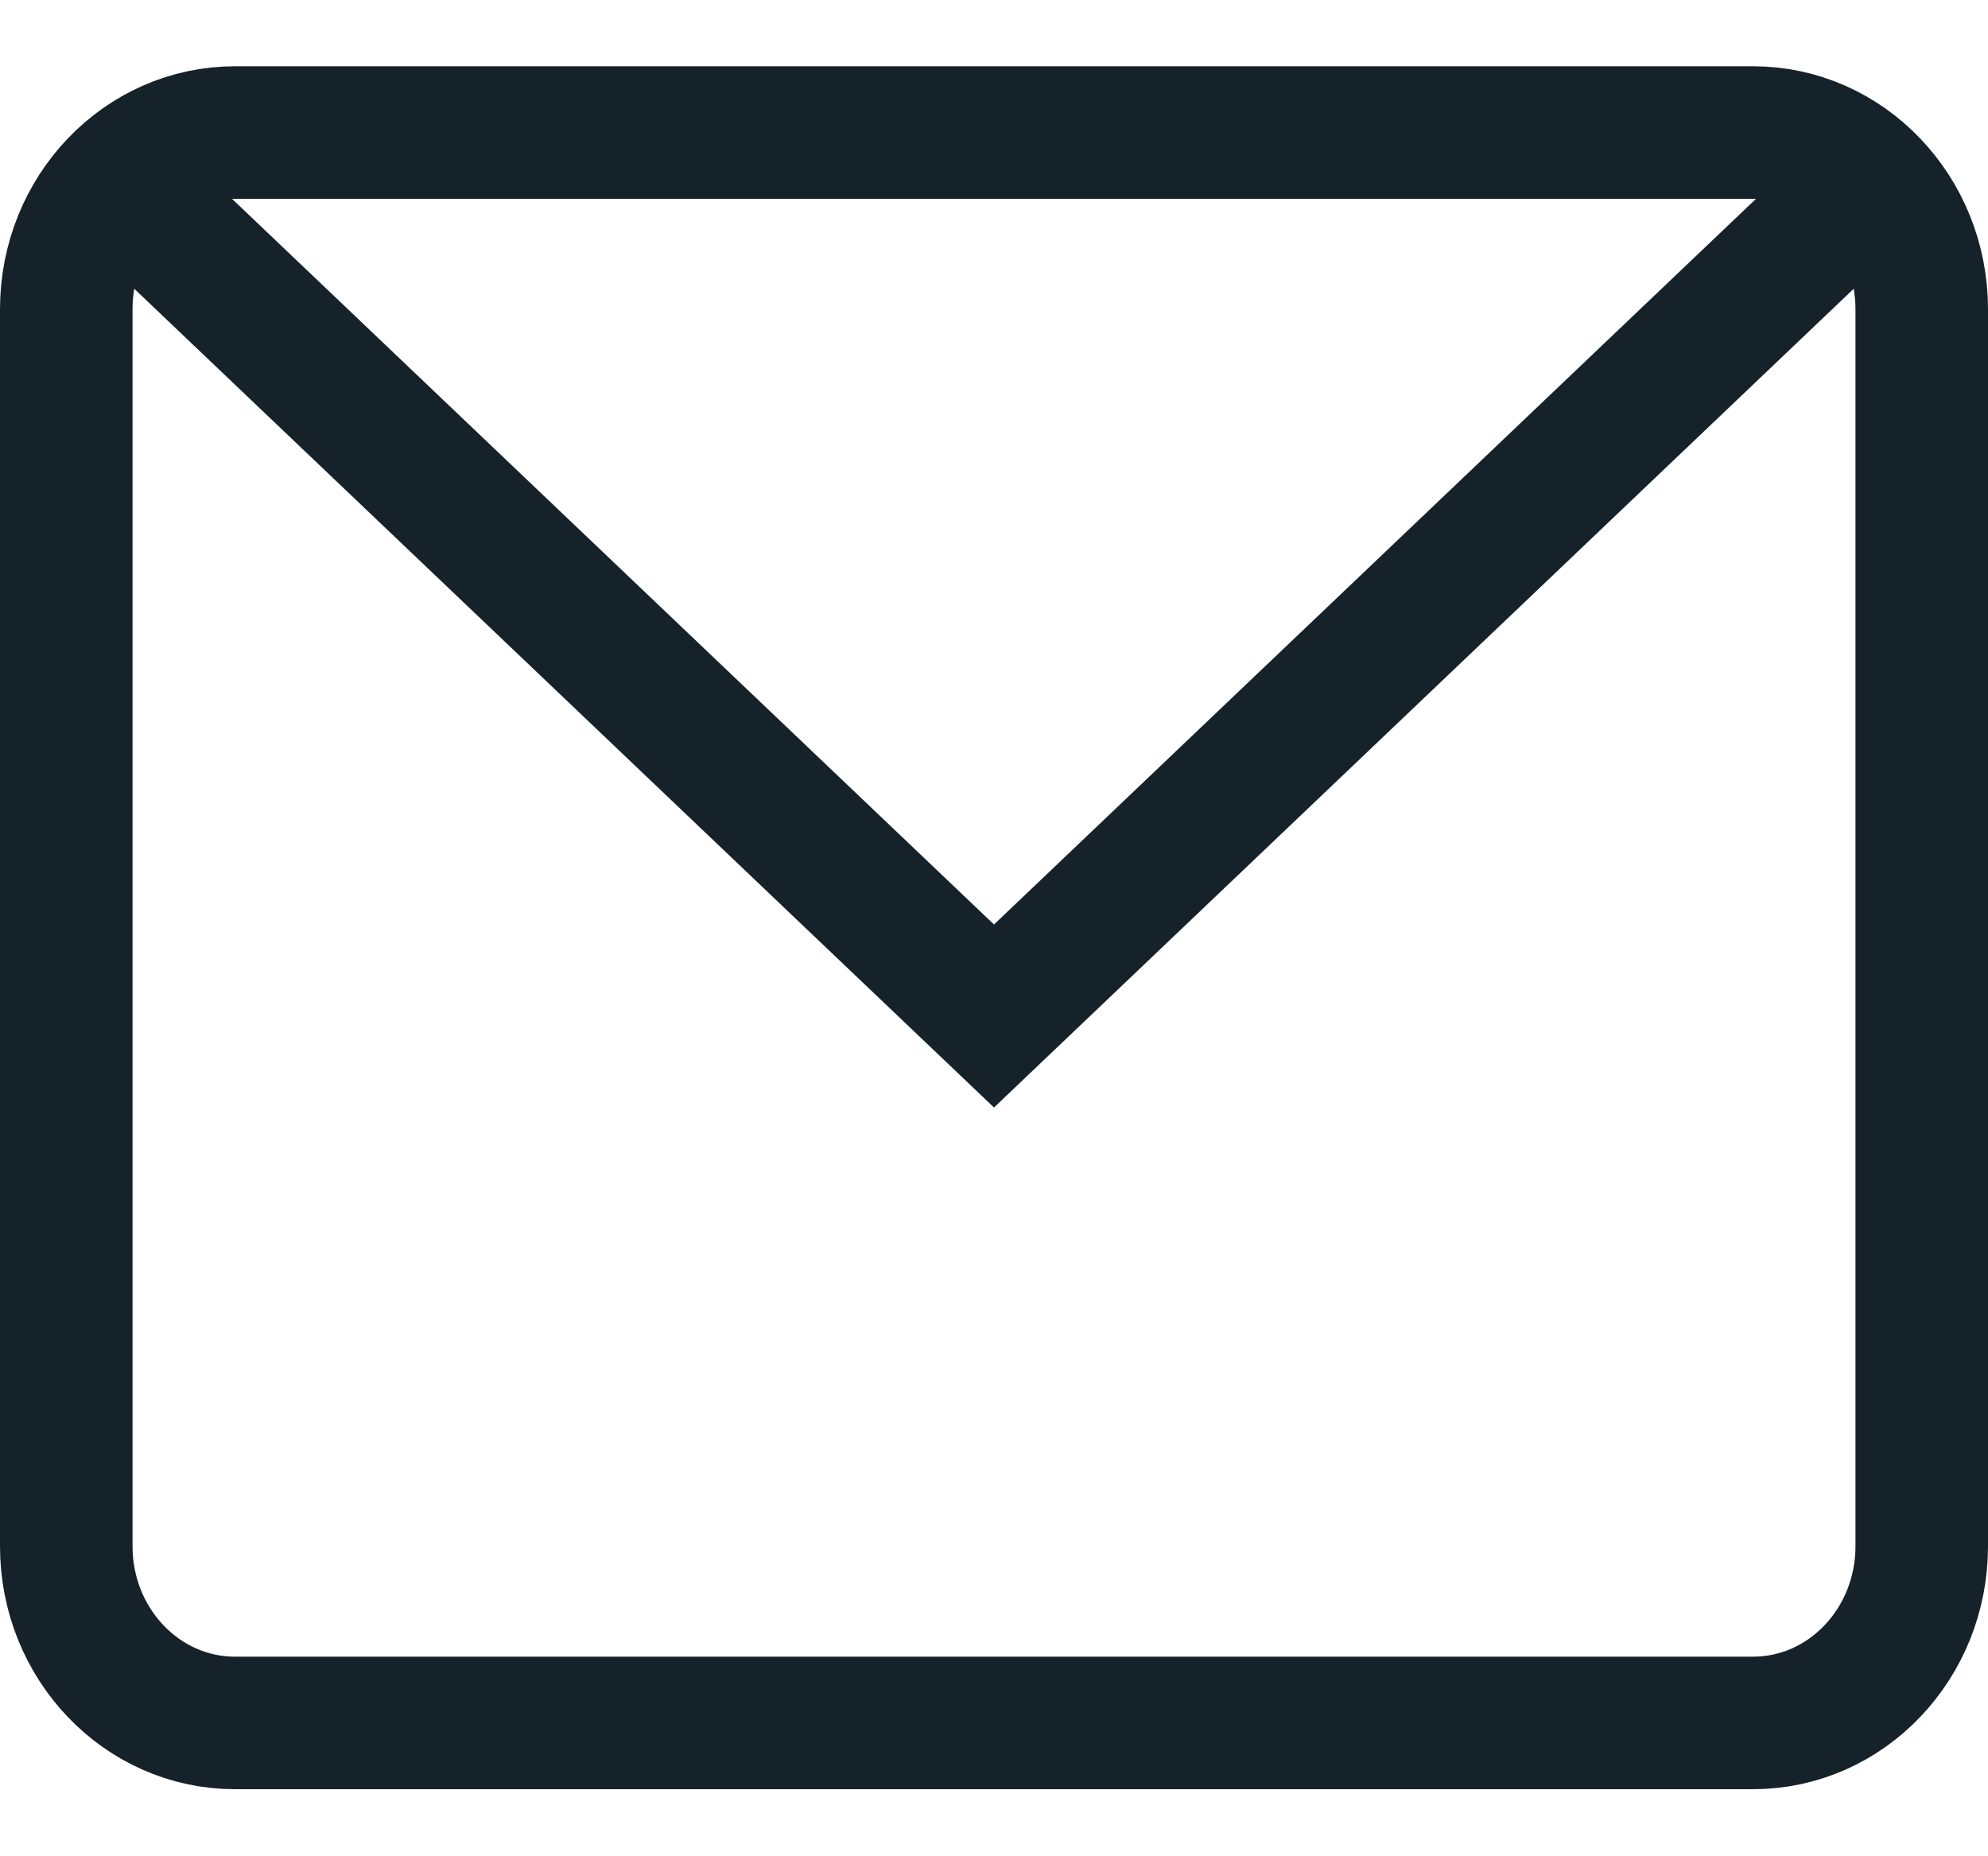
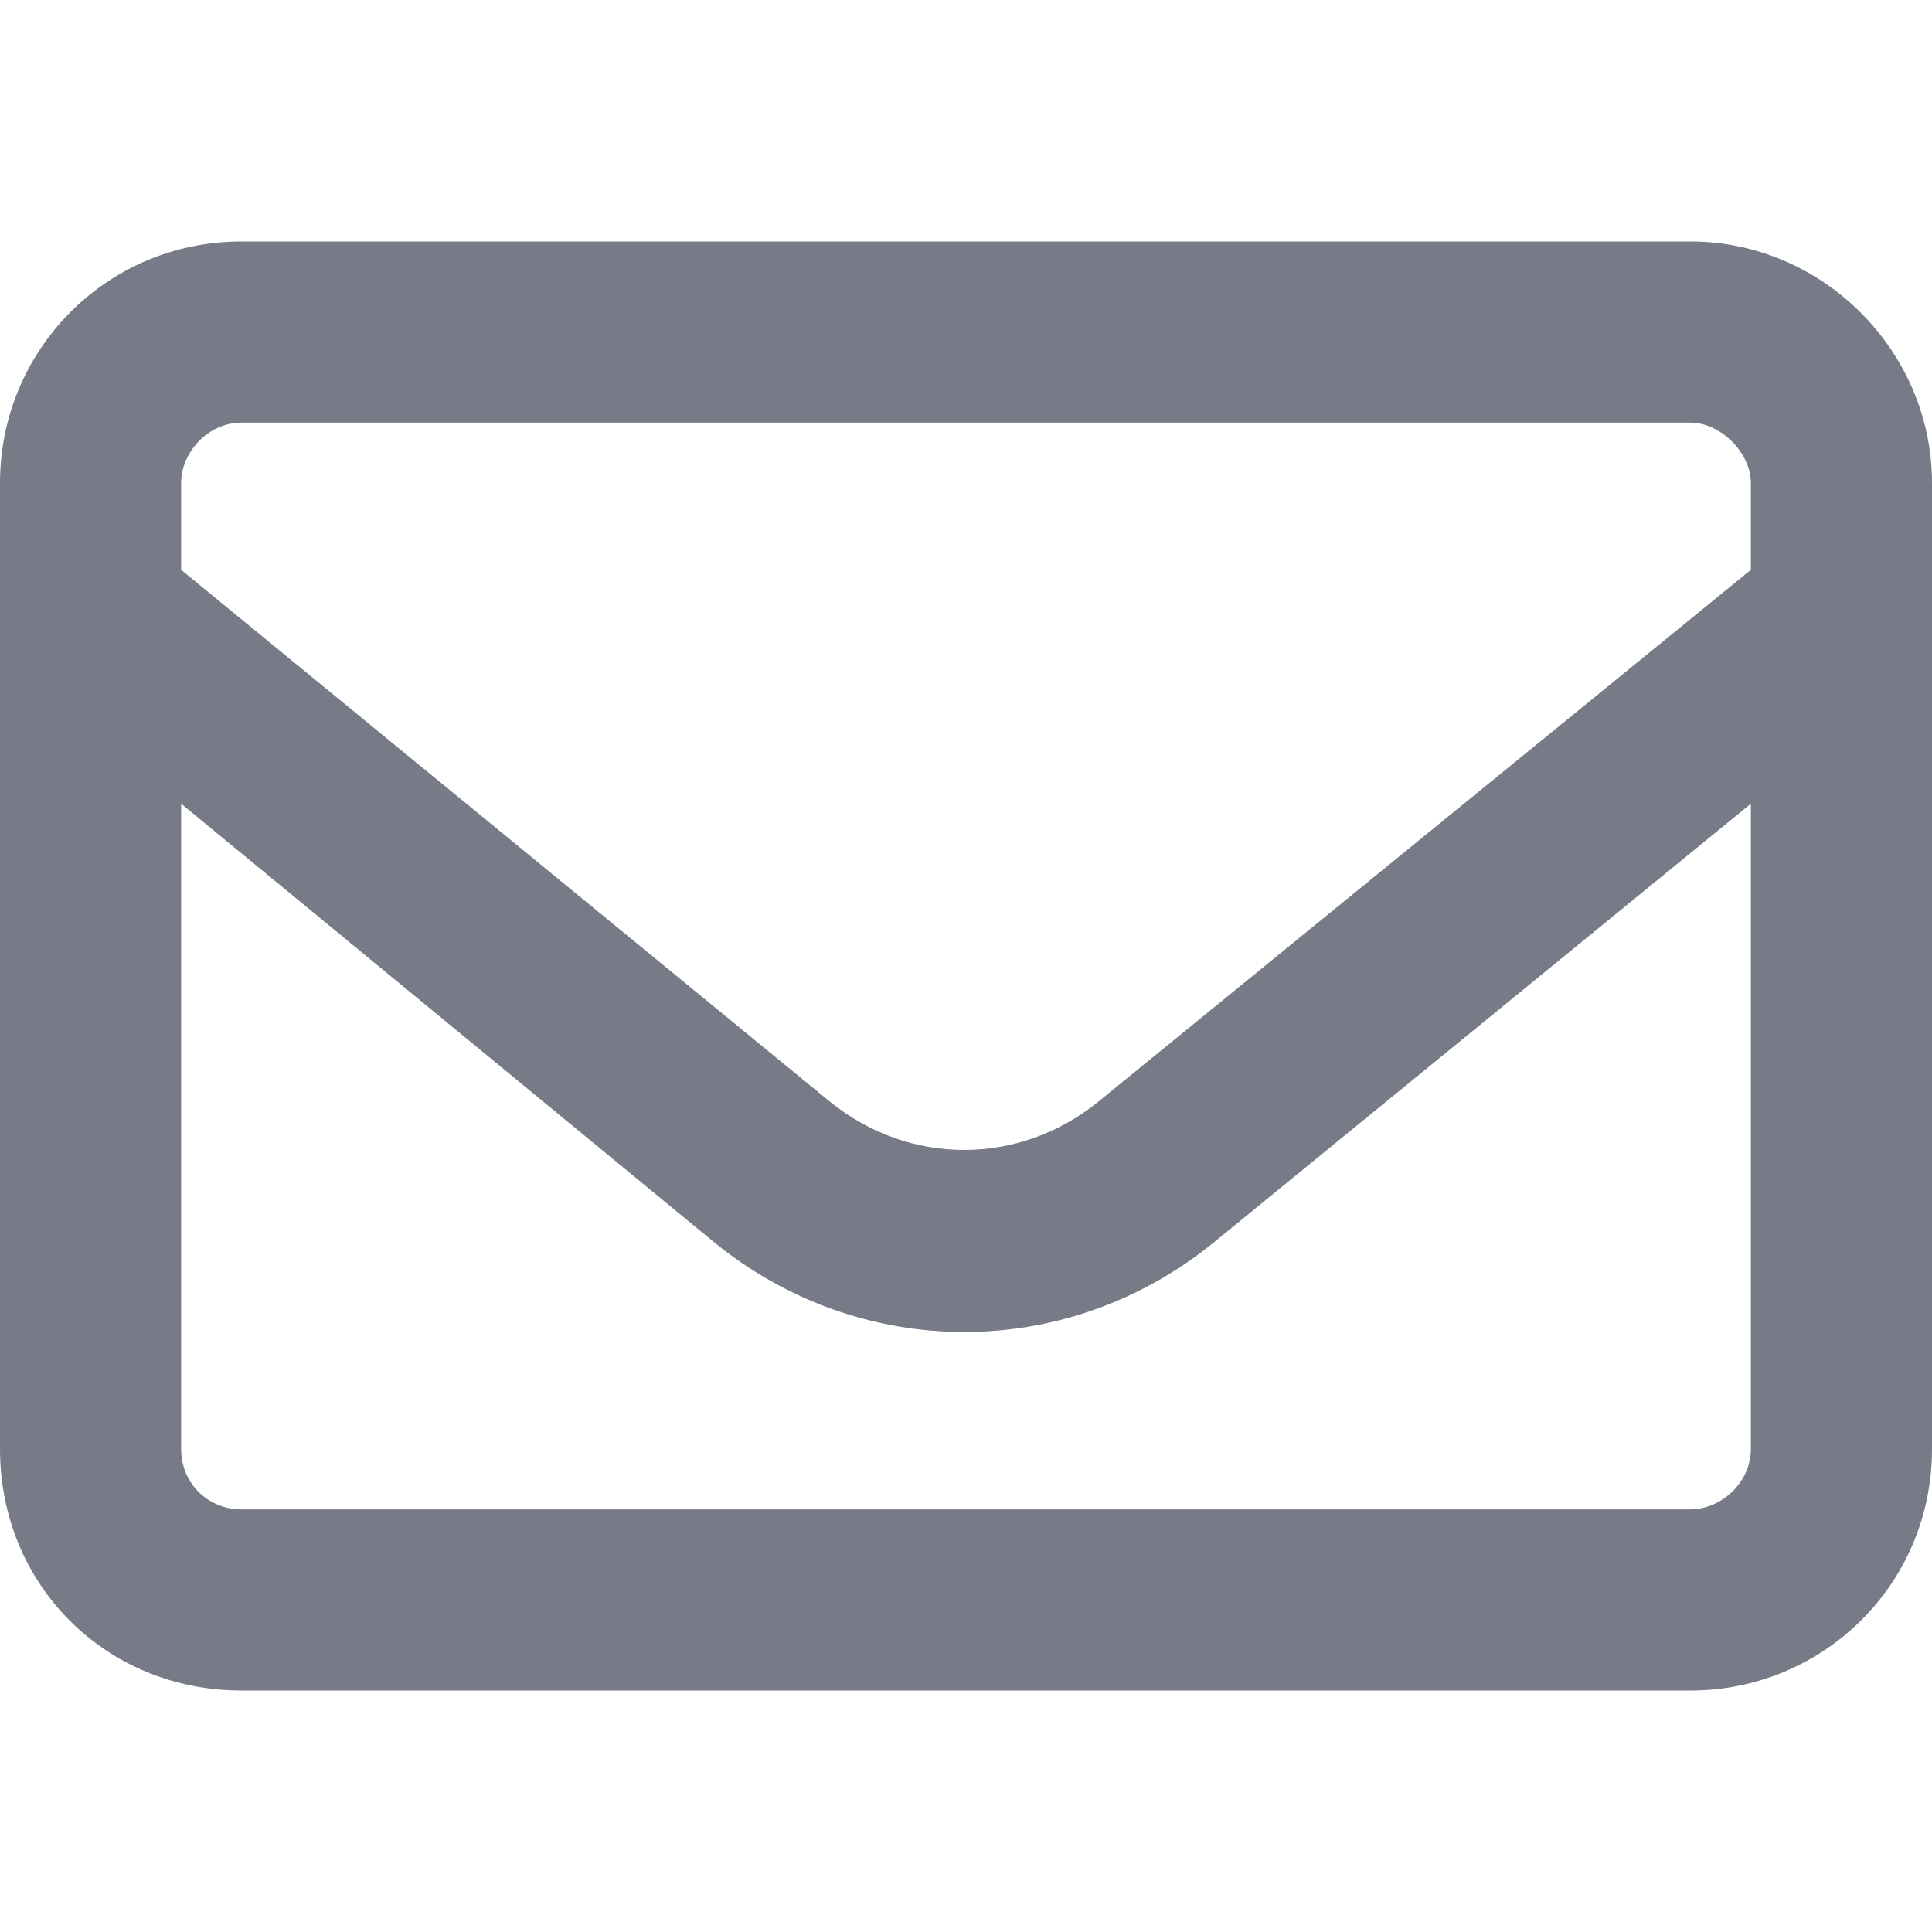
- <svg xmlns="http://www.w3.org/2000/svg" width="15" height="14" viewBox="0 0 15 14" fill="none">
-   <path d="M0.891 1.372L7.5 7.666L14.109 1.372" stroke="#162229" stroke-miterlimit="10" />
-   <path d="M13.227 1H1.773C1.07 1 0.5 1.597 0.5 2.333V11.667C0.5 12.403 1.07 13 1.773 13H13.227C13.93 13 14.5 12.403 14.5 11.667V2.333C14.5 1.597 13.93 1 13.227 1Z" stroke="#162229" stroke-miterlimit="10" stroke-linecap="square" />
+ <svg xmlns="http://www.w3.org/2000/svg" width="16" height="16" viewBox="0 0 16 16" fill="none">
+   <path d="M0 4C0 2.906 0.875 2 2 2H14C15.094 2 16 2.906 16 4V12C16 13.125 15.094 14 14 14H2C0.875 14 0 13.125 0 12V4ZM1.5 4V4.719L6.875 9.125C7.531 9.656 8.438 9.656 9.094 9.125L14.5 4.719V4C14.5 3.75 14.25 3.5 14 3.5H2C1.719 3.5 1.5 3.75 1.5 4ZM1.5 6.656V12C1.5 12.281 1.719 12.5 2 12.5H14C14.25 12.5 14.5 12.281 14.5 12V6.656L10.062 10.281C8.844 11.281 7.125 11.281 5.906 10.281L1.5 6.656Z" fill="#767B87" />
</svg>
